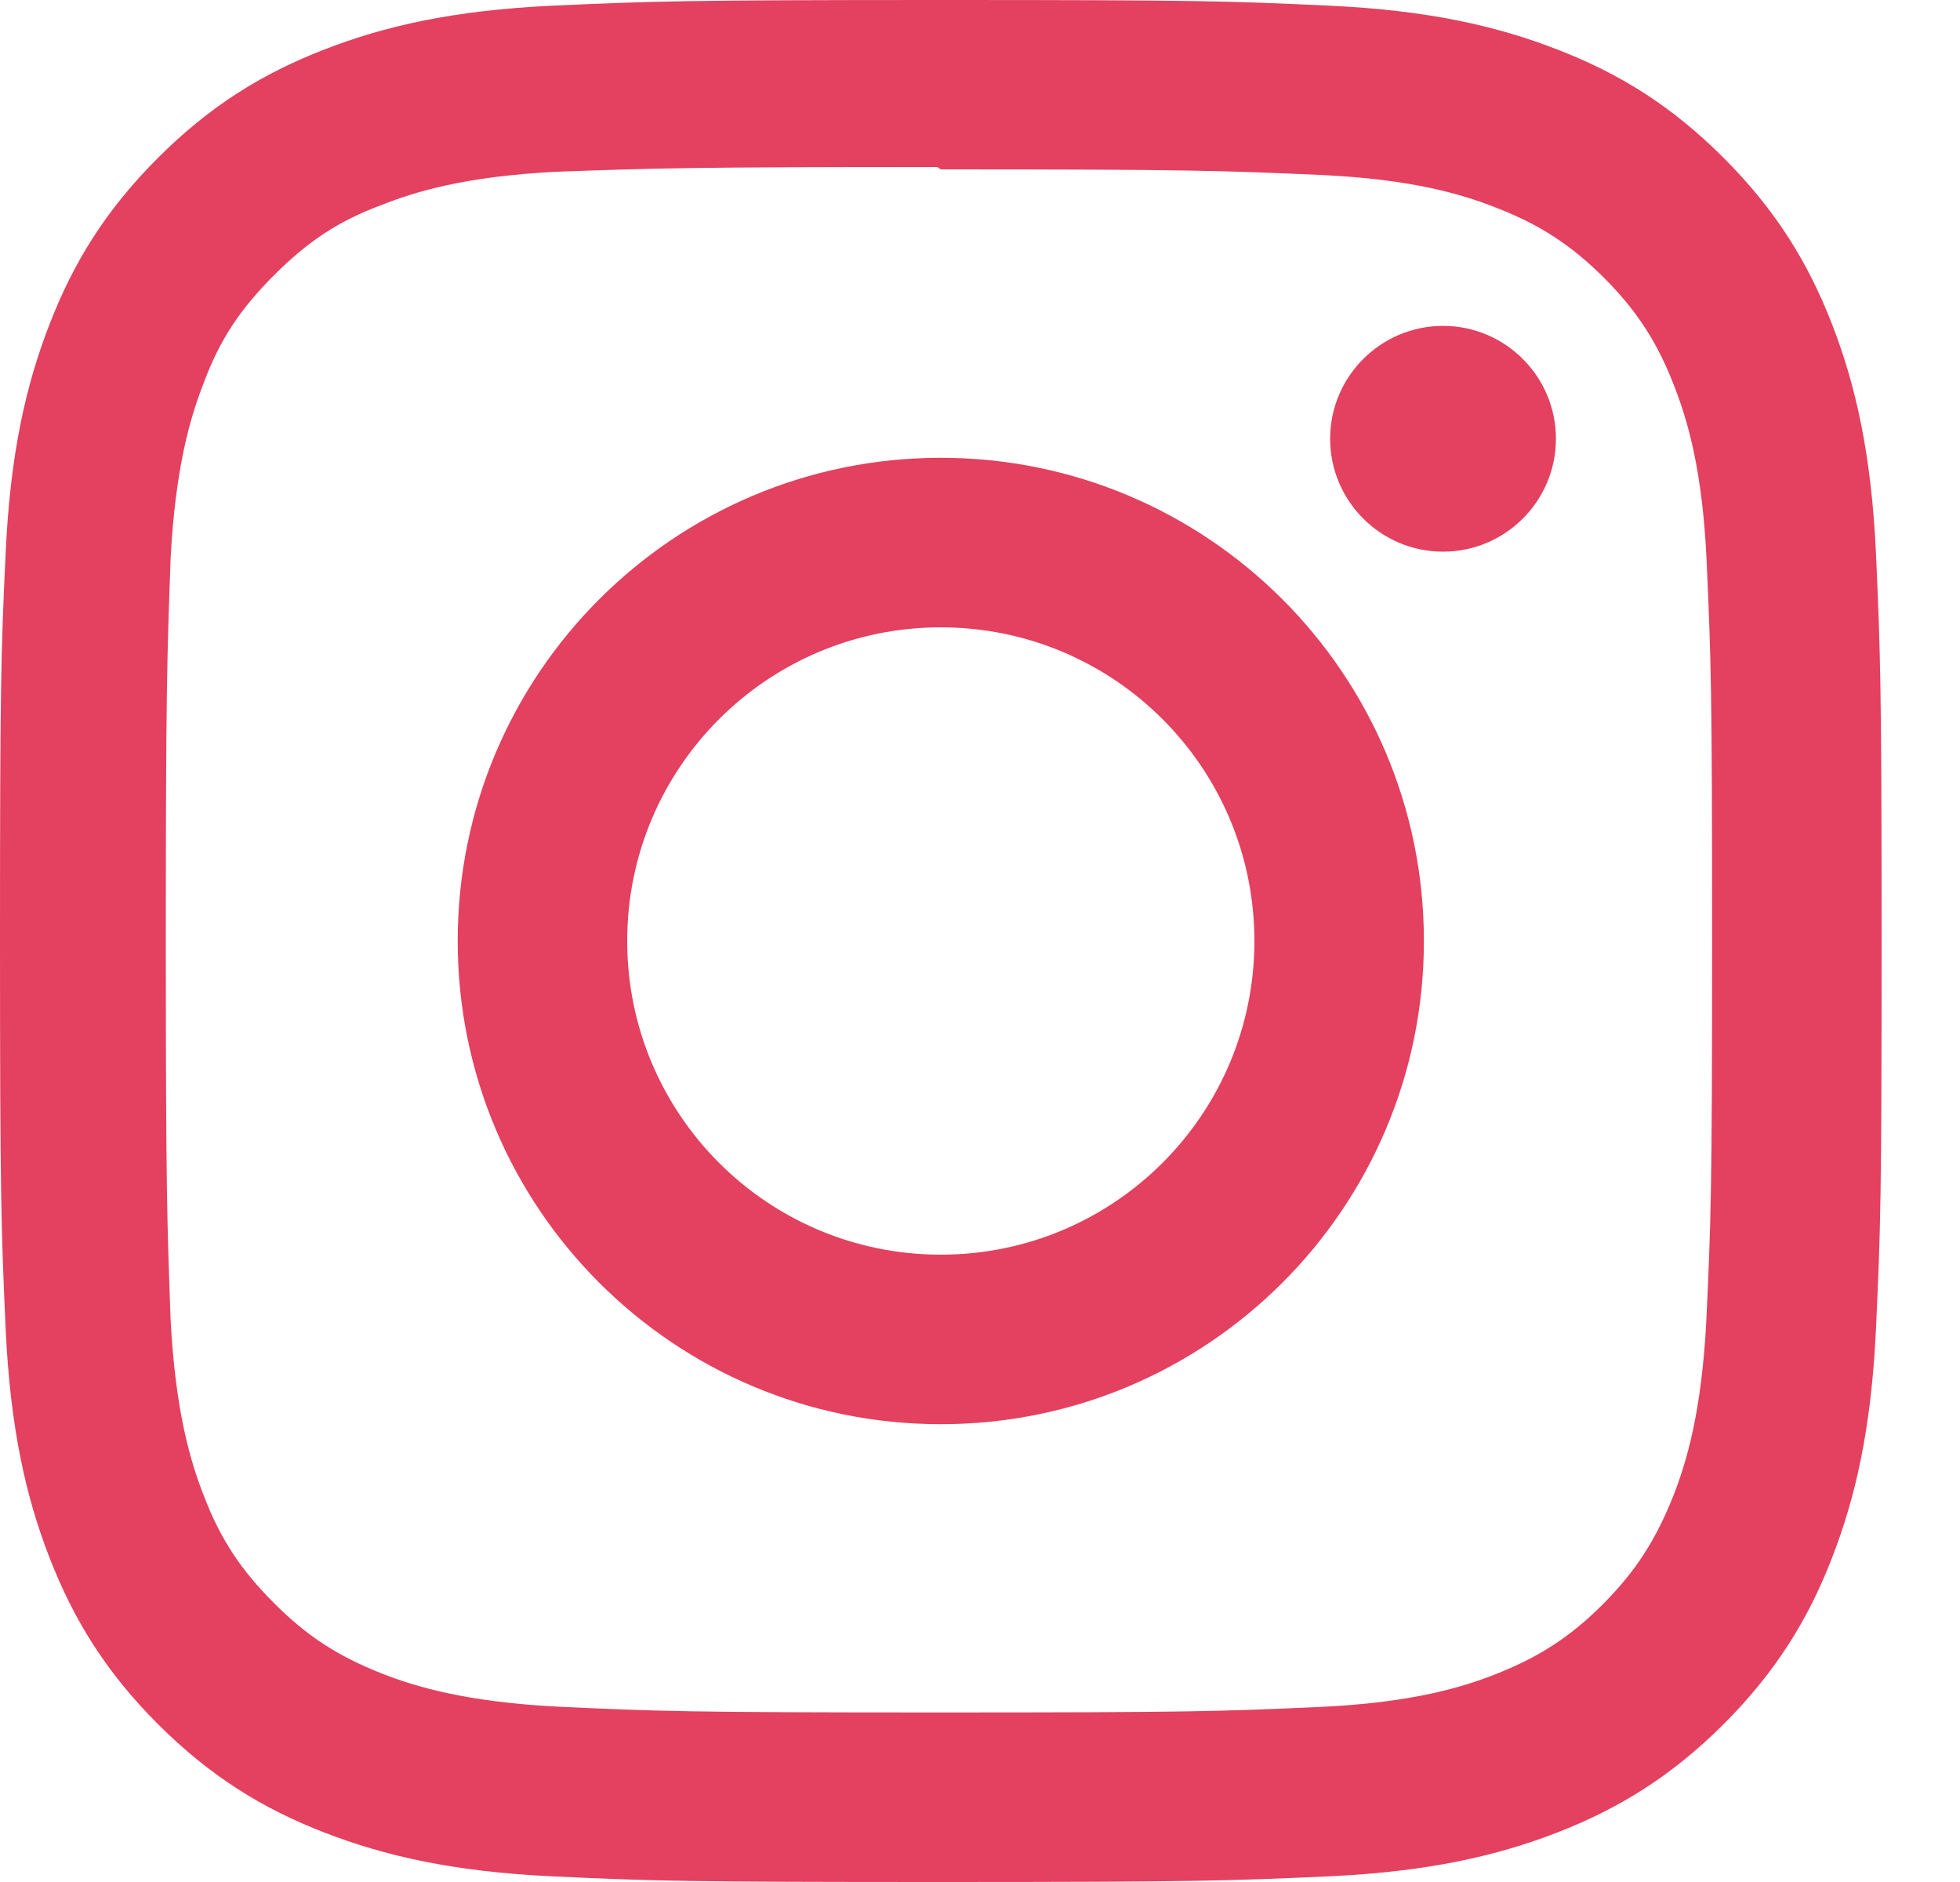
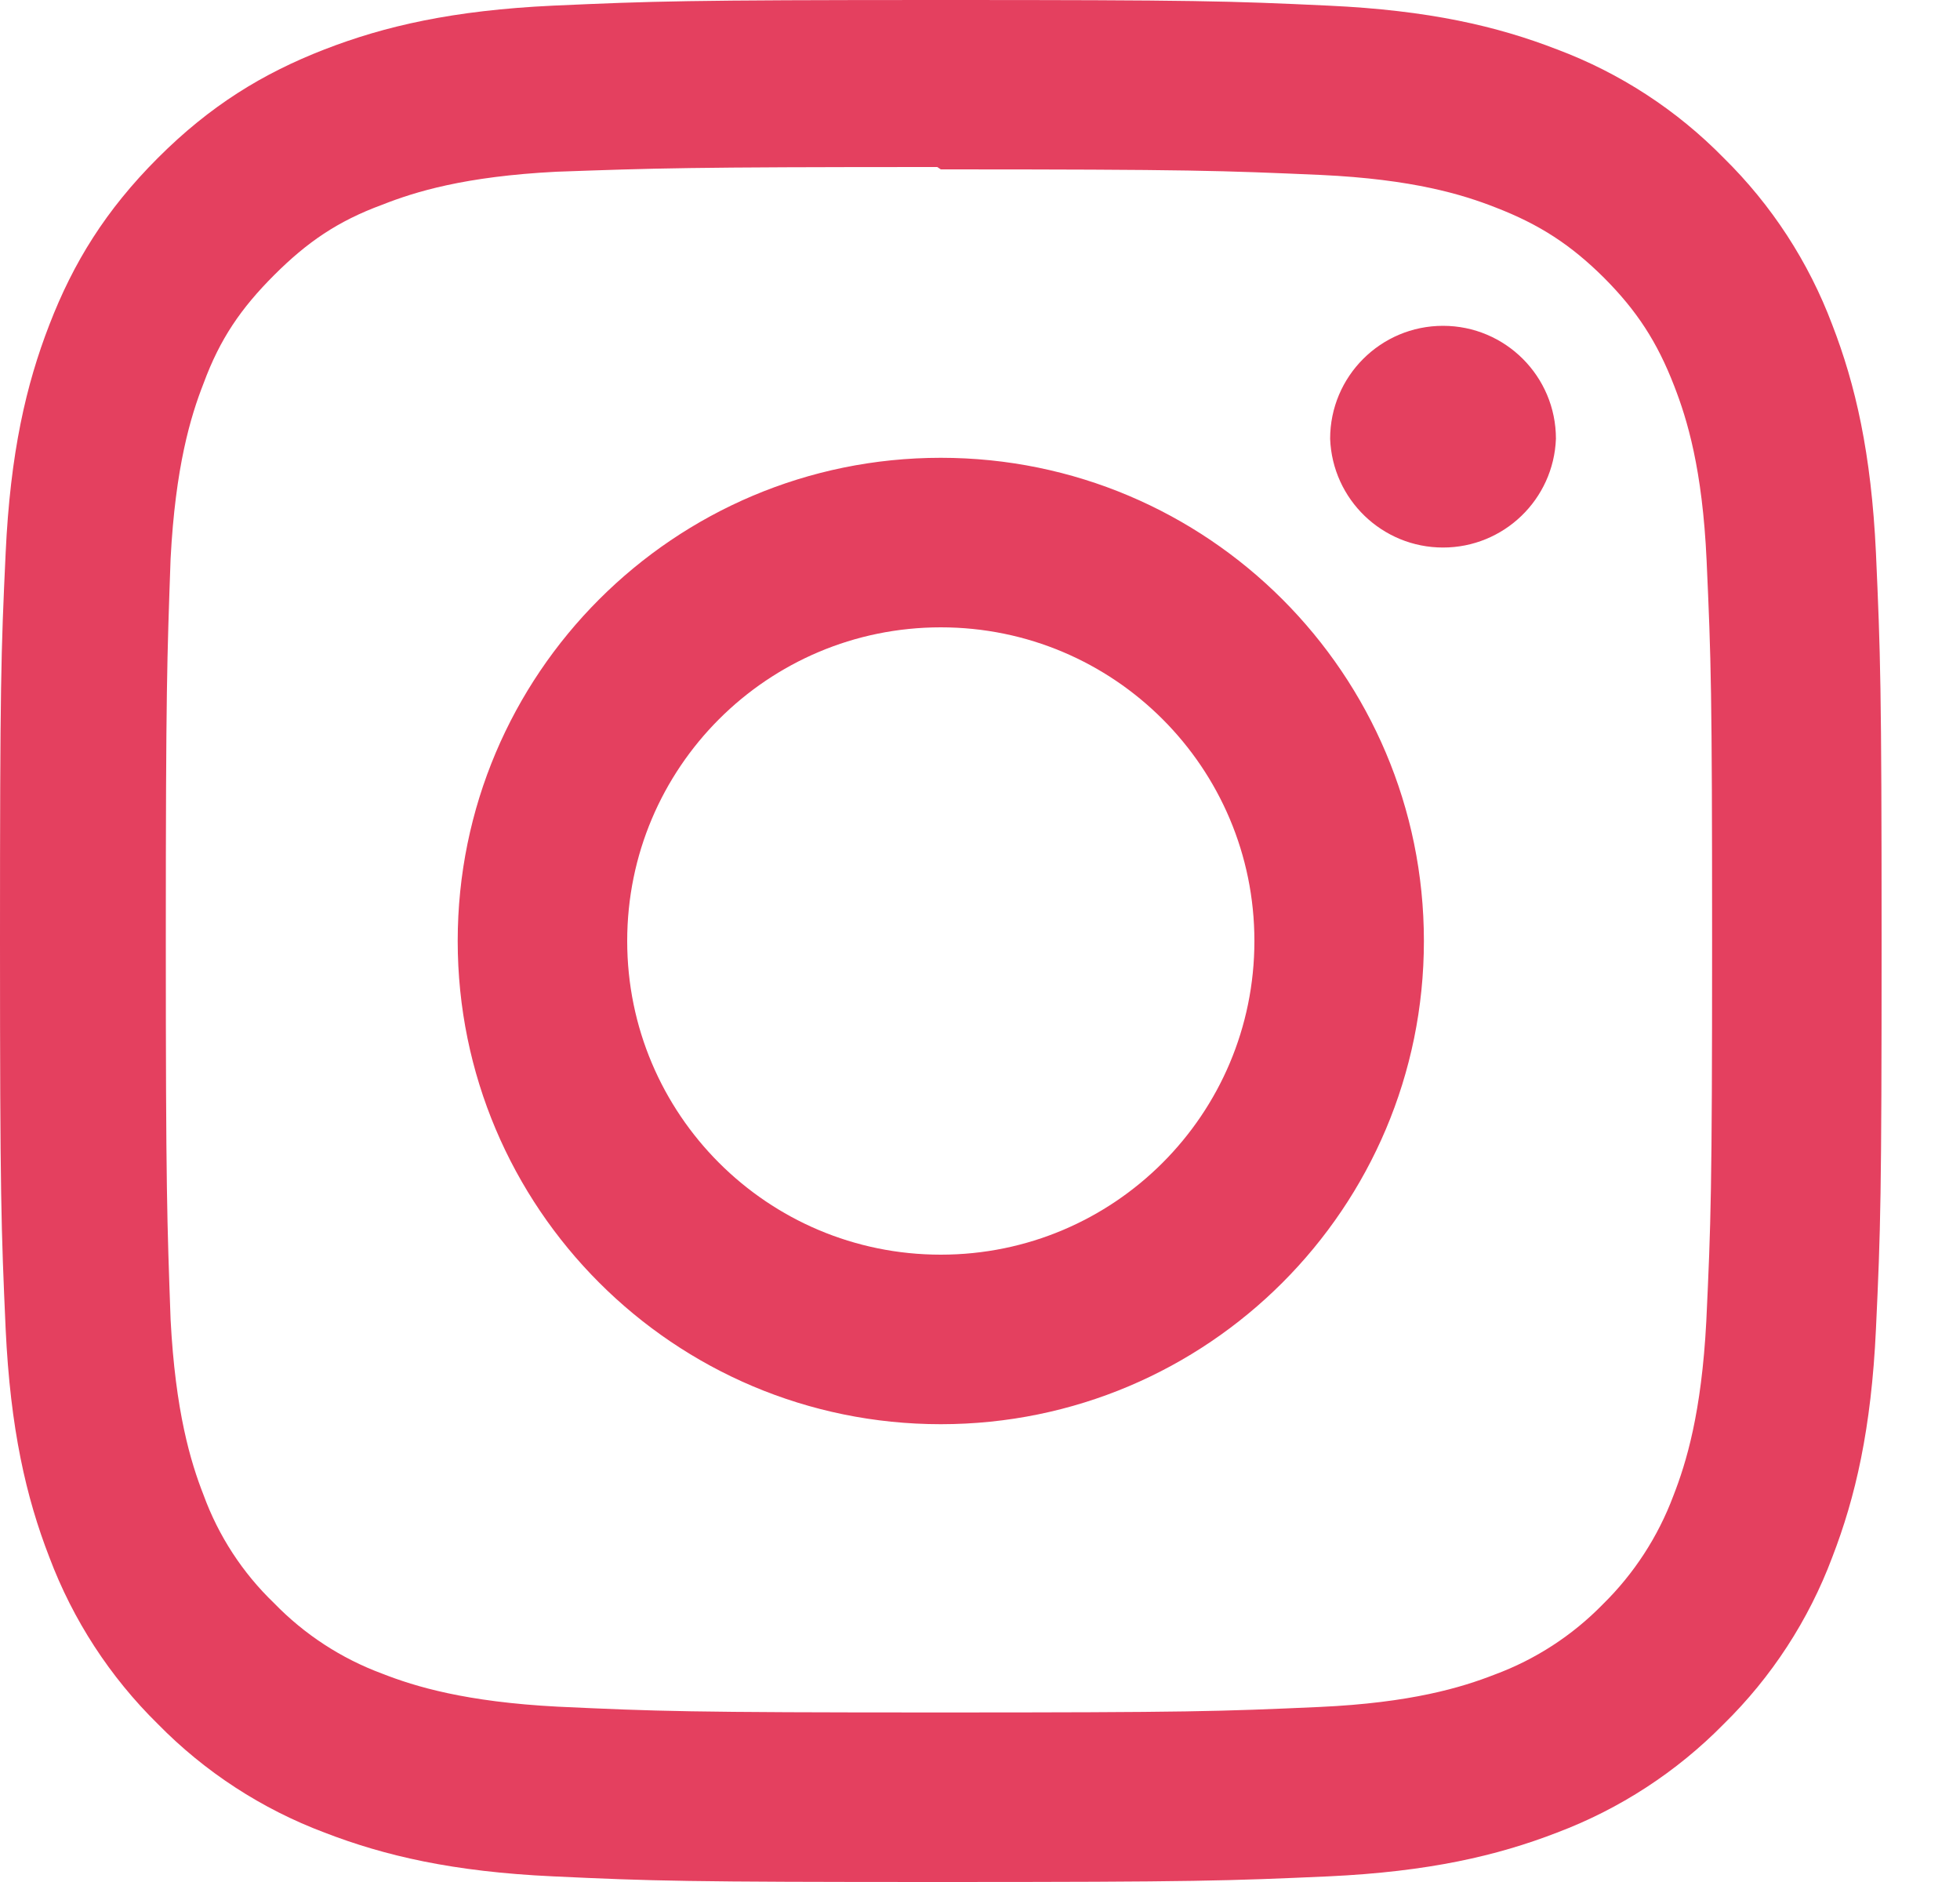
- <svg xmlns="http://www.w3.org/2000/svg" aria-labelledby="simpleicons-instagram-icon" role="img" width="25px" height="24px" viewBox="0 0 25 24">
-   <path fill="#E4405F" d="M12 0C8.74 0 8.333.015 7.053.072 5.775.132 4.905.333 4.14.63c-.789.306-1.459.717-2.126 1.384S.935 3.35.63 4.14C.333 4.905.131 5.775.072 7.053.012 8.333 0 8.74 0 12s.015 3.667.072 4.947c.06 1.277.261 2.148.558 2.913.306.788.717 1.459 1.384 2.126.667.666 1.336 1.079 2.126 1.384.766.296 1.636.499 2.913.558C8.333 23.988 8.74 24 12 24s3.667-.015 4.947-.072c1.277-.06 2.148-.262 2.913-.558.788-.306 1.459-.718 2.126-1.384.666-.667 1.079-1.335 1.384-2.126.296-.765.499-1.636.558-2.913.06-1.28.072-1.687.072-4.947s-.015-3.667-.072-4.947c-.06-1.277-.262-2.149-.558-2.913-.306-.789-.718-1.459-1.384-2.126C21.319 1.347 20.651.935 19.86.63c-.765-.297-1.636-.499-2.913-.558C15.667.012 15.26 0 12 0zm0 2.16c3.203 0 3.585.016 4.85.071 1.17.055 1.805.249 2.227.415.562.217.96.477 1.382.896.419.42.679.819.896 1.381.164.422.36 1.057.413 2.227.057 1.266.07 1.646.07 4.85s-.015 3.585-.074 4.85c-.061 1.17-.256 1.805-.421 2.227-.224.562-.479.96-.899 1.382-.419.419-.824.679-1.38.896-.42.164-1.065.36-2.235.413-1.274.057-1.649.07-4.859.07-3.211 0-3.586-.015-4.859-.074-1.171-.061-1.816-.256-2.236-.421-.569-.224-.96-.479-1.379-.899-.421-.419-.69-.824-.9-1.38-.165-.42-.359-1.065-.42-2.235-.045-1.26-.061-1.649-.061-4.844 0-3.196.016-3.586.061-4.861.061-1.17.255-1.814.42-2.234.21-.57.479-.96.9-1.381.419-.419.81-.689 1.379-.898.42-.166 1.051-.361 2.221-.421 1.275-.045 1.65-.06 4.859-.06l.045.03zm0 3.678c-3.405 0-6.162 2.76-6.162 6.162 0 3.405 2.76 6.162 6.162 6.162 3.405 0 6.162-2.76 6.162-6.162 0-3.405-2.76-6.162-6.162-6.162zM12 16c-2.21 0-4-1.79-4-4s1.79-4 4-4 4 1.79 4 4-1.79 4-4 4zm7.846-10.405c0 .795-.646 1.44-1.44 1.44-.795 0-1.44-.646-1.44-1.44 0-.794.646-1.439 1.44-1.439.793-.001 1.44.645 1.44 1.439z" />
+ <svg xmlns="http://www.w3.org/2000/svg" aria-labelledby="simpleicons-instagram-icon" width="25" height="24">
+   <path fill="#E4405F" d="M12 0C8.74 0 8.333.015 7.053.072 5.775.132 4.905.333 4.14.63c-.789.306-1.459.717-2.126 1.384S.935 3.35.63 4.14C.333 4.905.131 5.775.072 7.053.012 8.333 0 8.74 0 12s.015 3.667.072 4.947c.06 1.277.261 2.148.558 2.913a5.885 5.885 0 0 0 1.384 2.126A5.868 5.868 0 0 0 4.14 23.37c.766.296 1.636.499 2.913.558C8.333 23.988 8.74 24 12 24s3.667-.015 4.947-.072c1.277-.06 2.148-.262 2.913-.558a5.898 5.898 0 0 0 2.126-1.384 5.86 5.86 0 0 0 1.384-2.126c.296-.765.499-1.636.558-2.913.06-1.28.072-1.687.072-4.947s-.015-3.667-.072-4.947c-.06-1.277-.262-2.149-.558-2.913a5.89 5.89 0 0 0-1.384-2.126A5.847 5.847 0 0 0 19.86.63c-.765-.297-1.636-.499-2.913-.558C15.667.012 15.26 0 12 0zm0 2.16c3.203 0 3.585.016 4.85.071 1.17.055 1.805.249 2.227.415.562.217.96.477 1.382.896.419.42.679.819.896 1.381.164.422.36 1.057.413 2.227.057 1.266.07 1.646.07 4.85s-.015 3.585-.074 4.85c-.061 1.17-.256 1.805-.421 2.227a3.81 3.81 0 0 1-.899 1.382 3.744 3.744 0 0 1-1.38.896c-.42.164-1.065.36-2.235.413-1.274.057-1.649.07-4.859.07-3.211 0-3.586-.015-4.859-.074-1.171-.061-1.816-.256-2.236-.421a3.716 3.716 0 0 1-1.379-.899 3.644 3.644 0 0 1-.9-1.38c-.165-.42-.359-1.065-.42-2.235-.045-1.26-.061-1.649-.061-4.844 0-3.196.016-3.586.061-4.861.061-1.17.255-1.814.42-2.234.21-.57.479-.96.9-1.381.419-.419.81-.689 1.379-.898.42-.166 1.051-.361 2.221-.421 1.275-.045 1.65-.06 4.859-.06l.045.03zm0 3.678a6.162 6.162 0 1 0 0 12.324 6.162 6.162 0 1 0 0-12.324zM12 16c-2.21 0-4-1.79-4-4s1.79-4 4-4 4 1.79 4 4-1.79 4-4 4zm7.846-10.405a1.441 1.441 0 0 1-2.88 0 1.44 1.44 0 0 1 2.88 0z" />
</svg>
